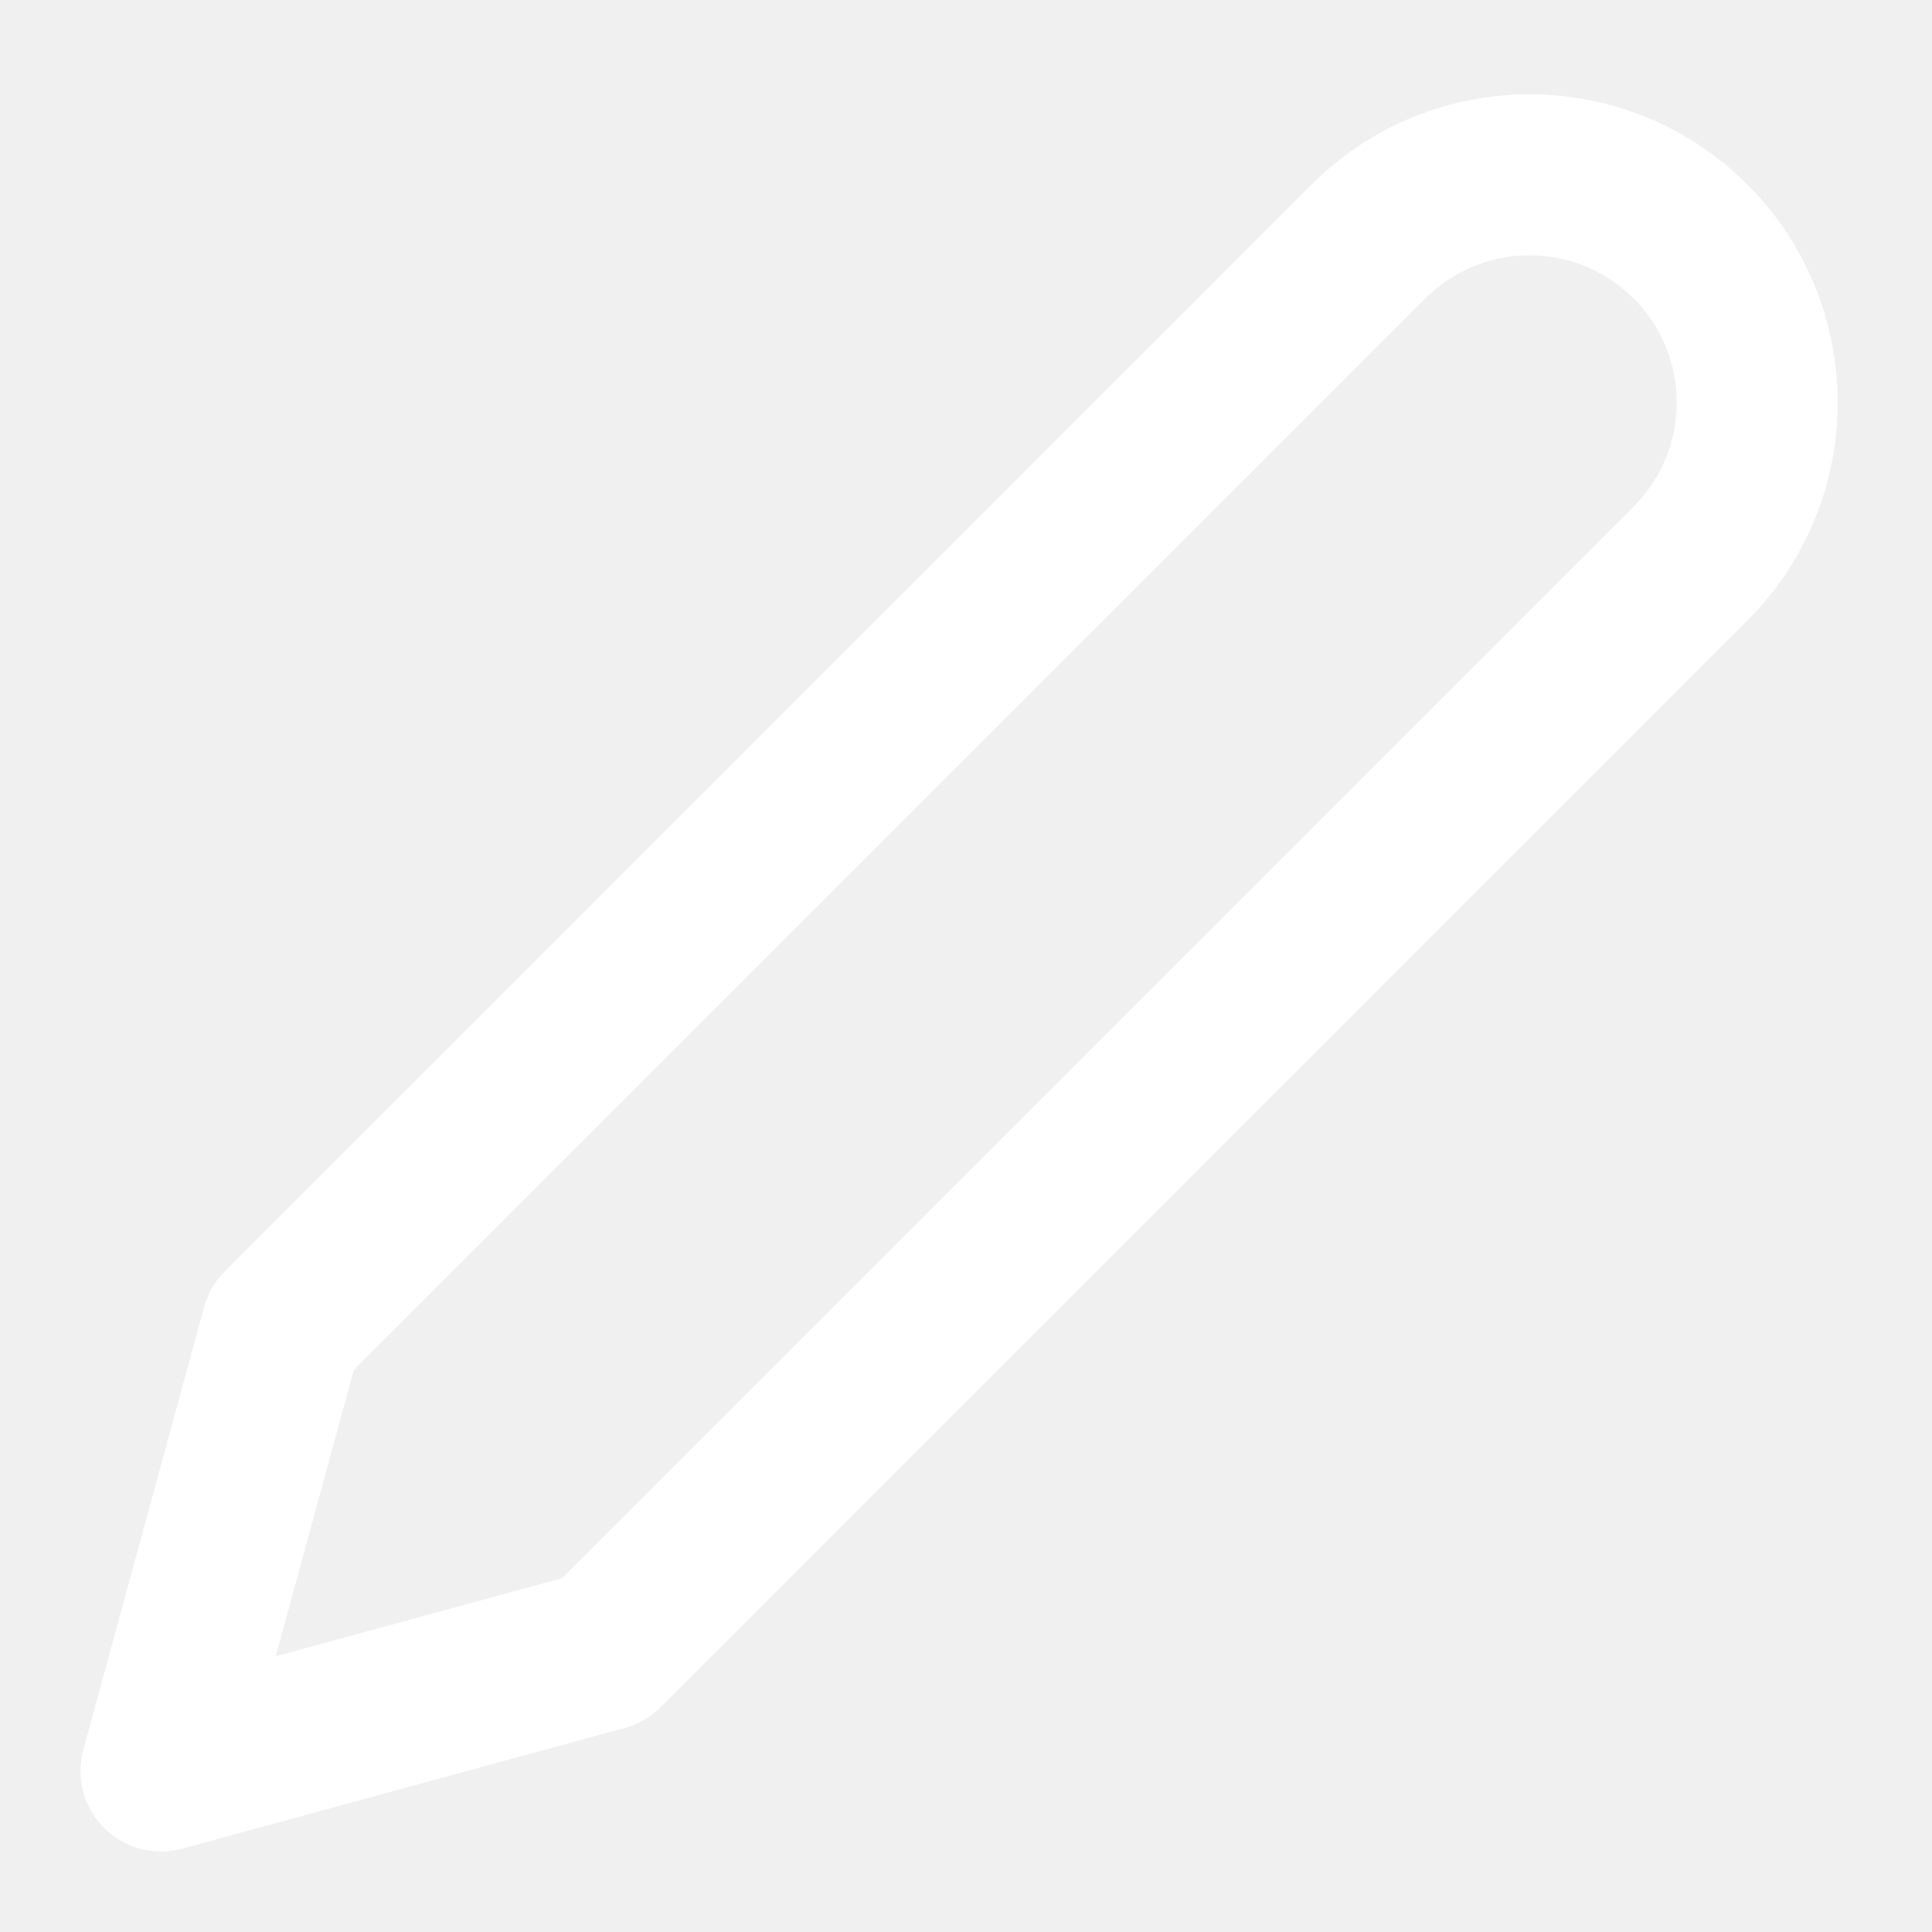
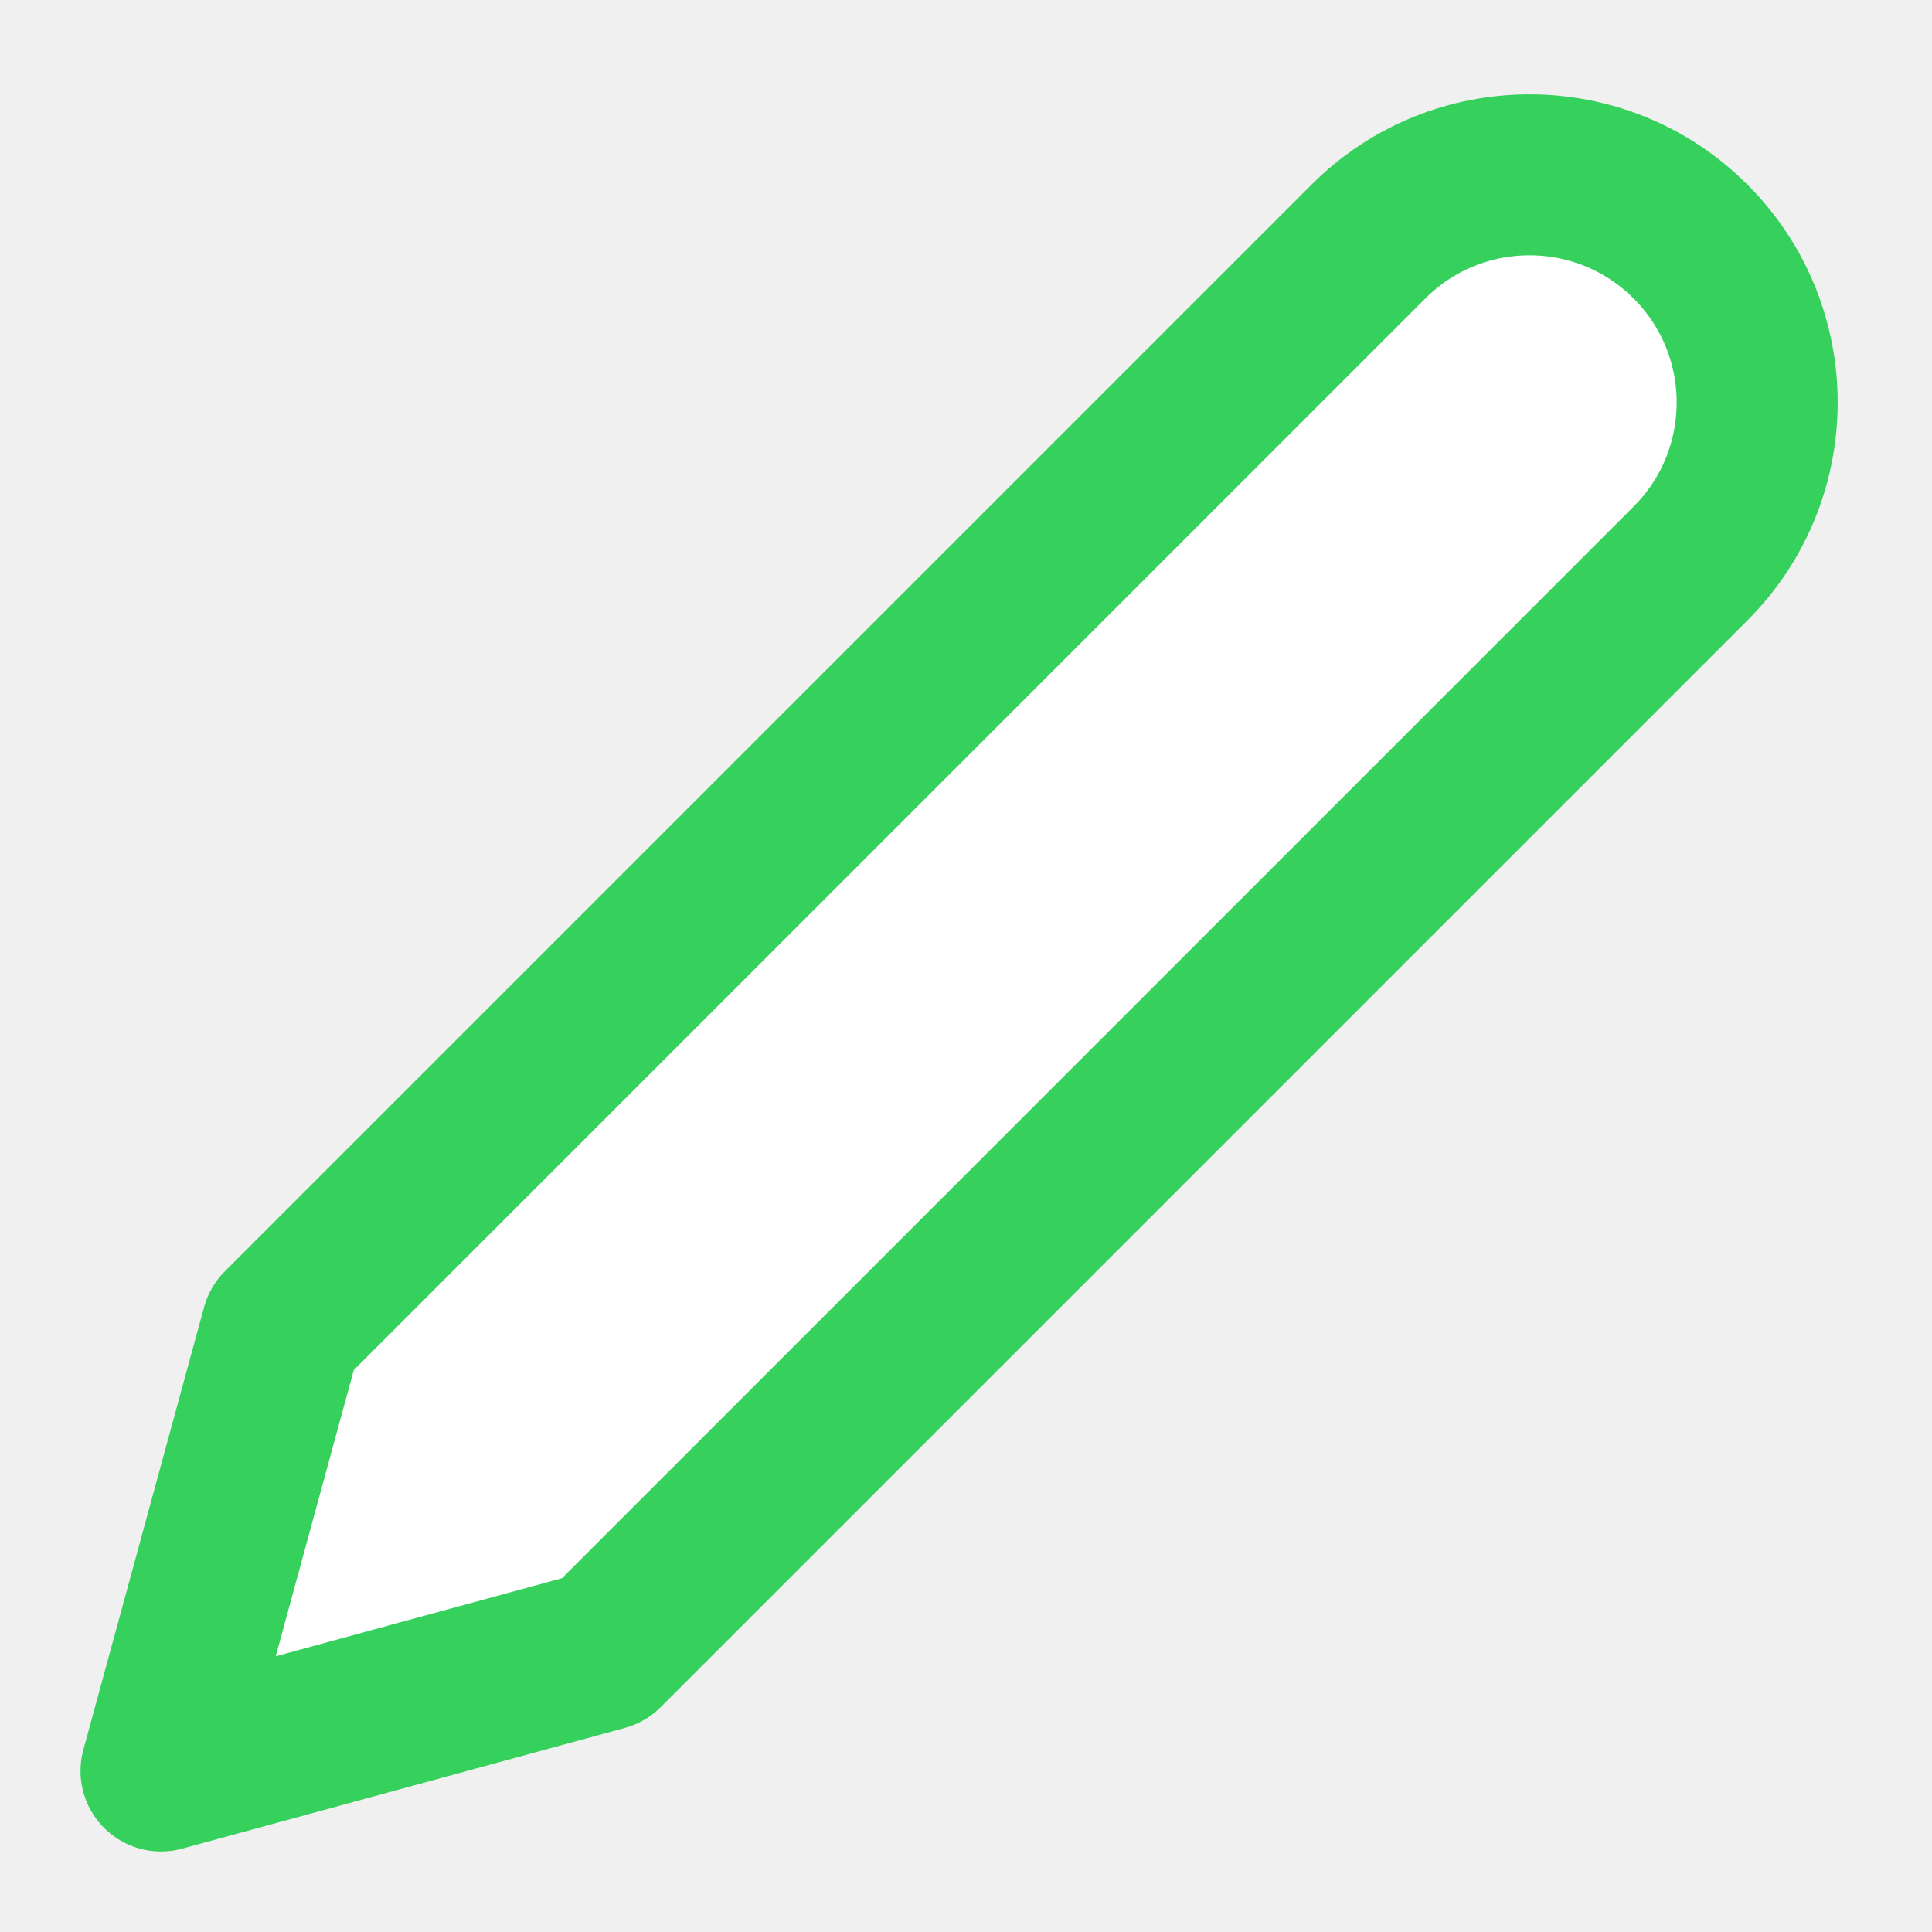
- <svg xmlns="http://www.w3.org/2000/svg" width="24" height="24" viewBox="0 0 24 24" fill="none" stroke="#fff" stroke-width="2" stroke-linecap="round" stroke-linejoin="round" class="feather feather-edit-2">
+ <svg xmlns="http://www.w3.org/2000/svg" width="50" height="50" viewBox="0 0 24 24" fill="#fff" stroke=" #36d15d" stroke-width="2" stroke-linecap="round" stroke-linejoin="round" class="feather feather-edit-2">
  <path d="M17 3a2.828 2.828 0 1 1 4 4L7.5 20.5 2 22l1.5-5.5L17 3z" />
</svg>
